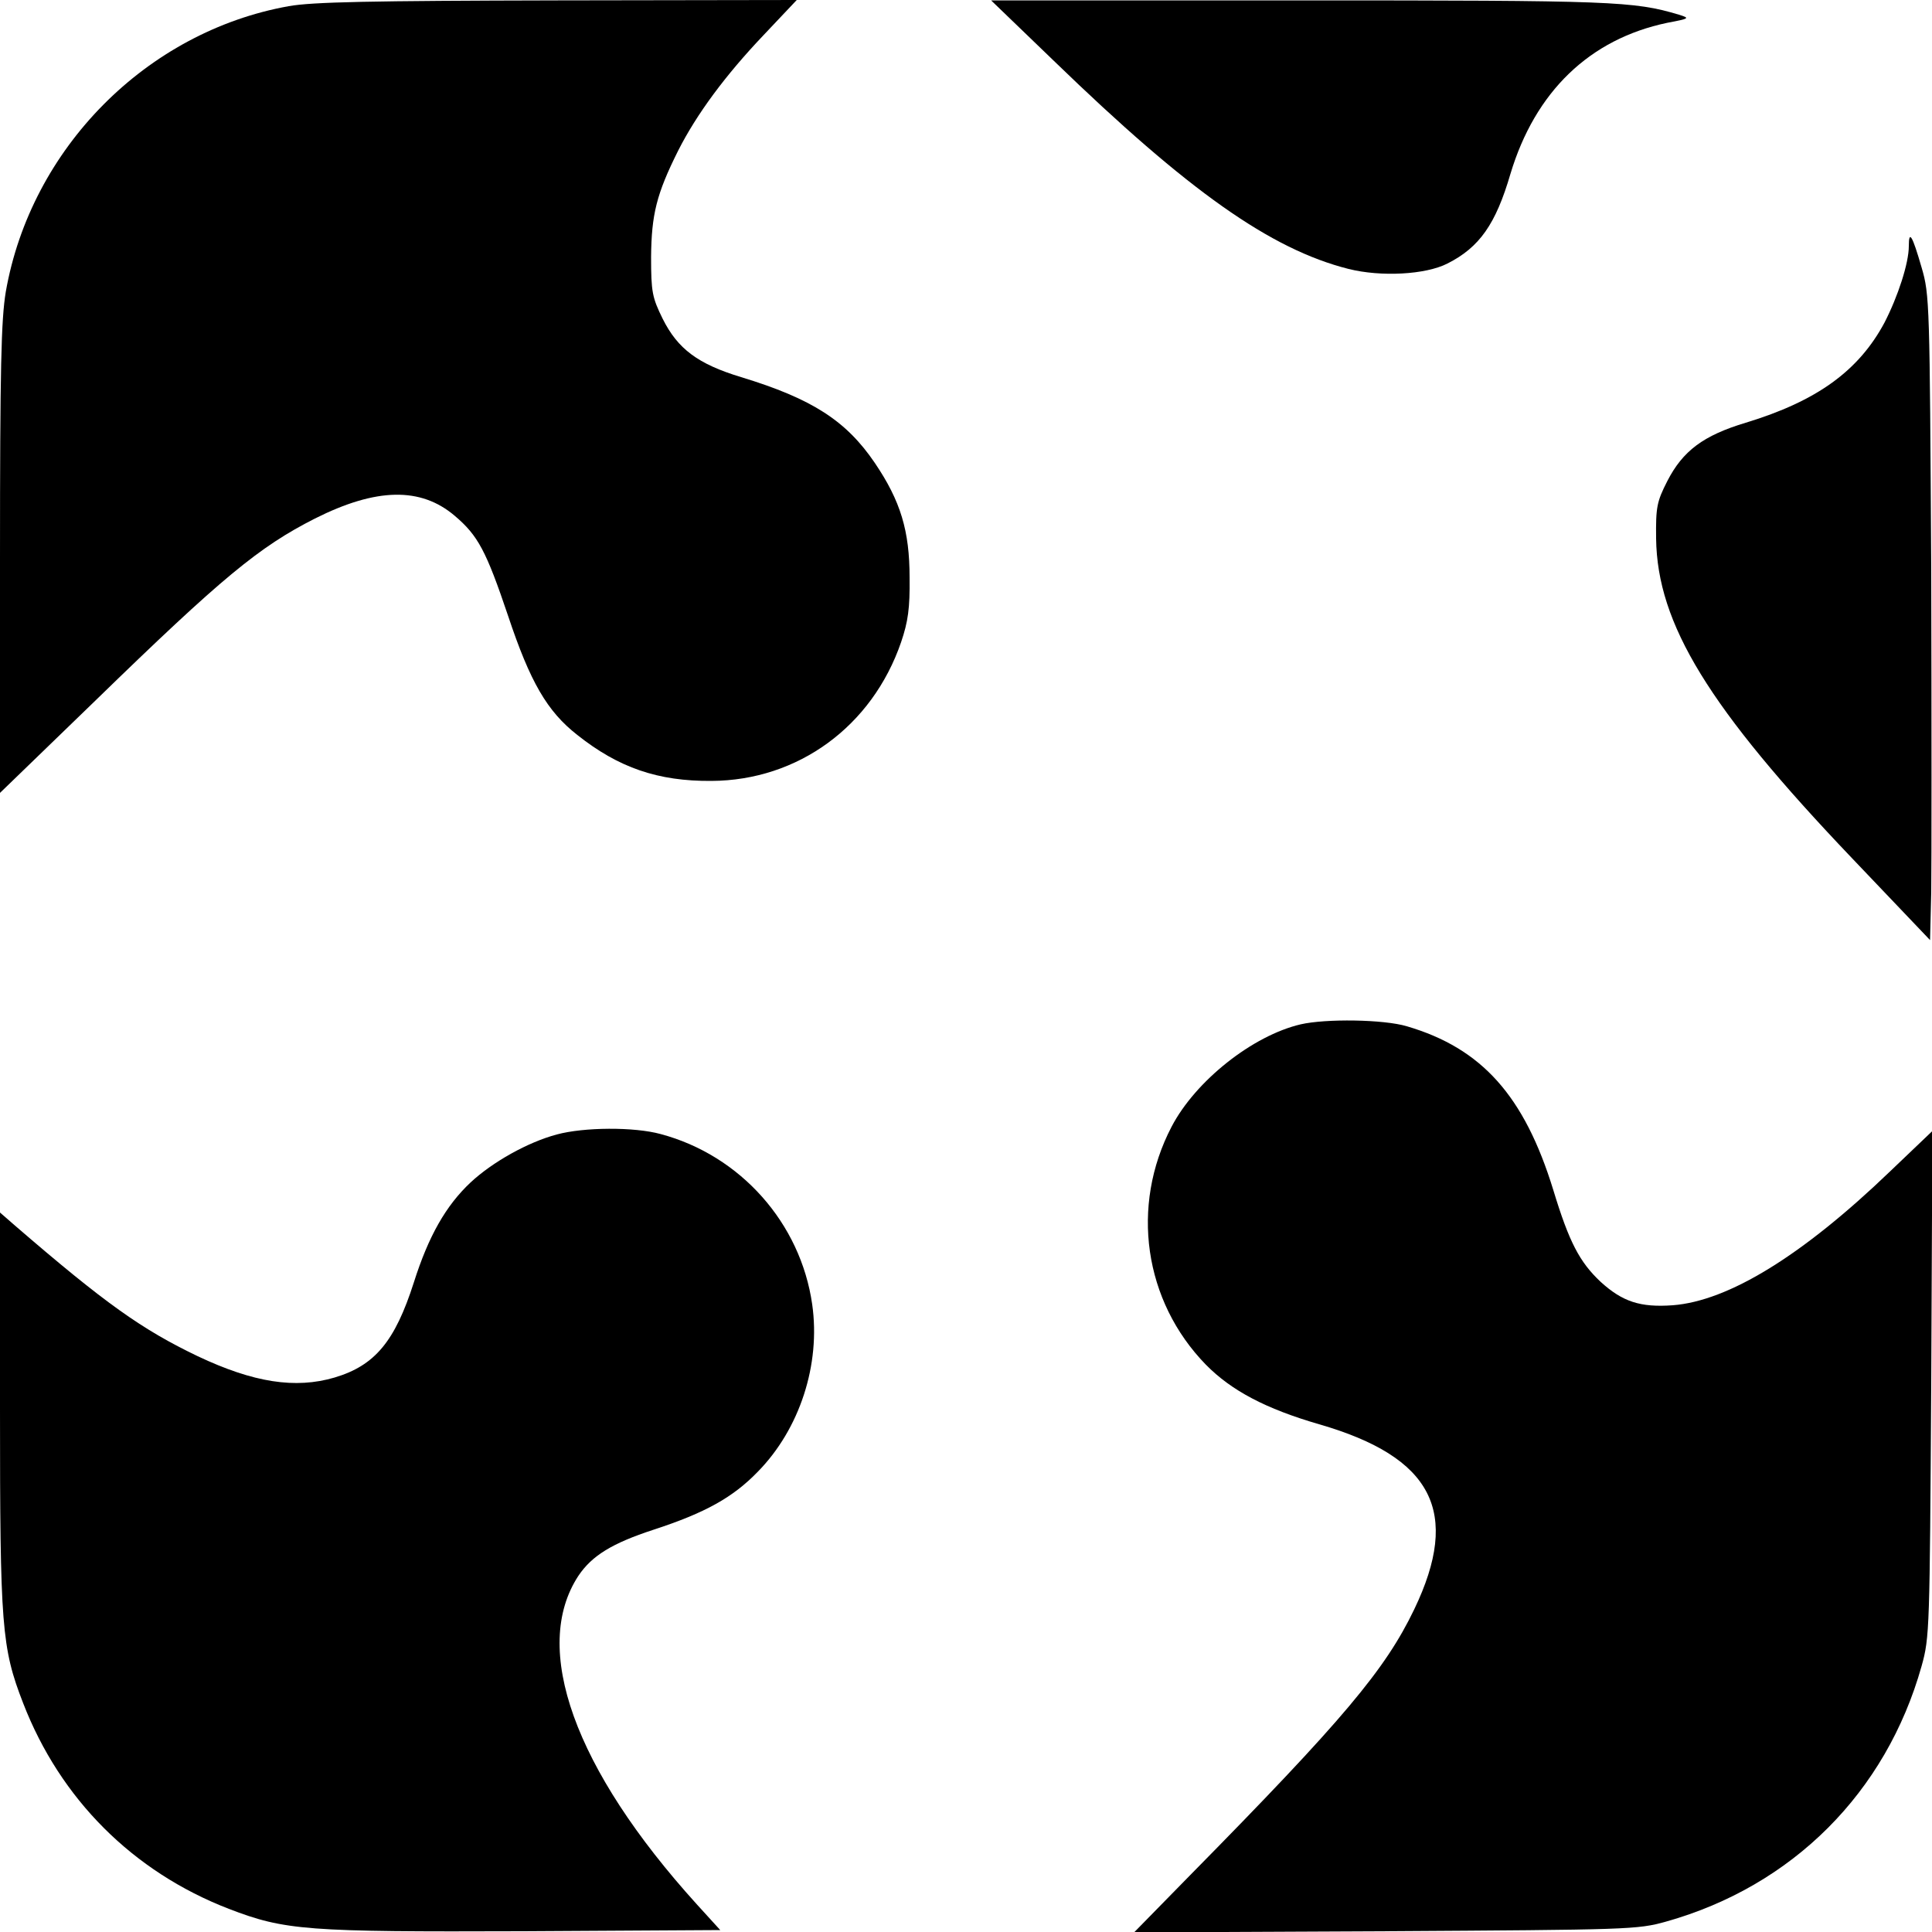
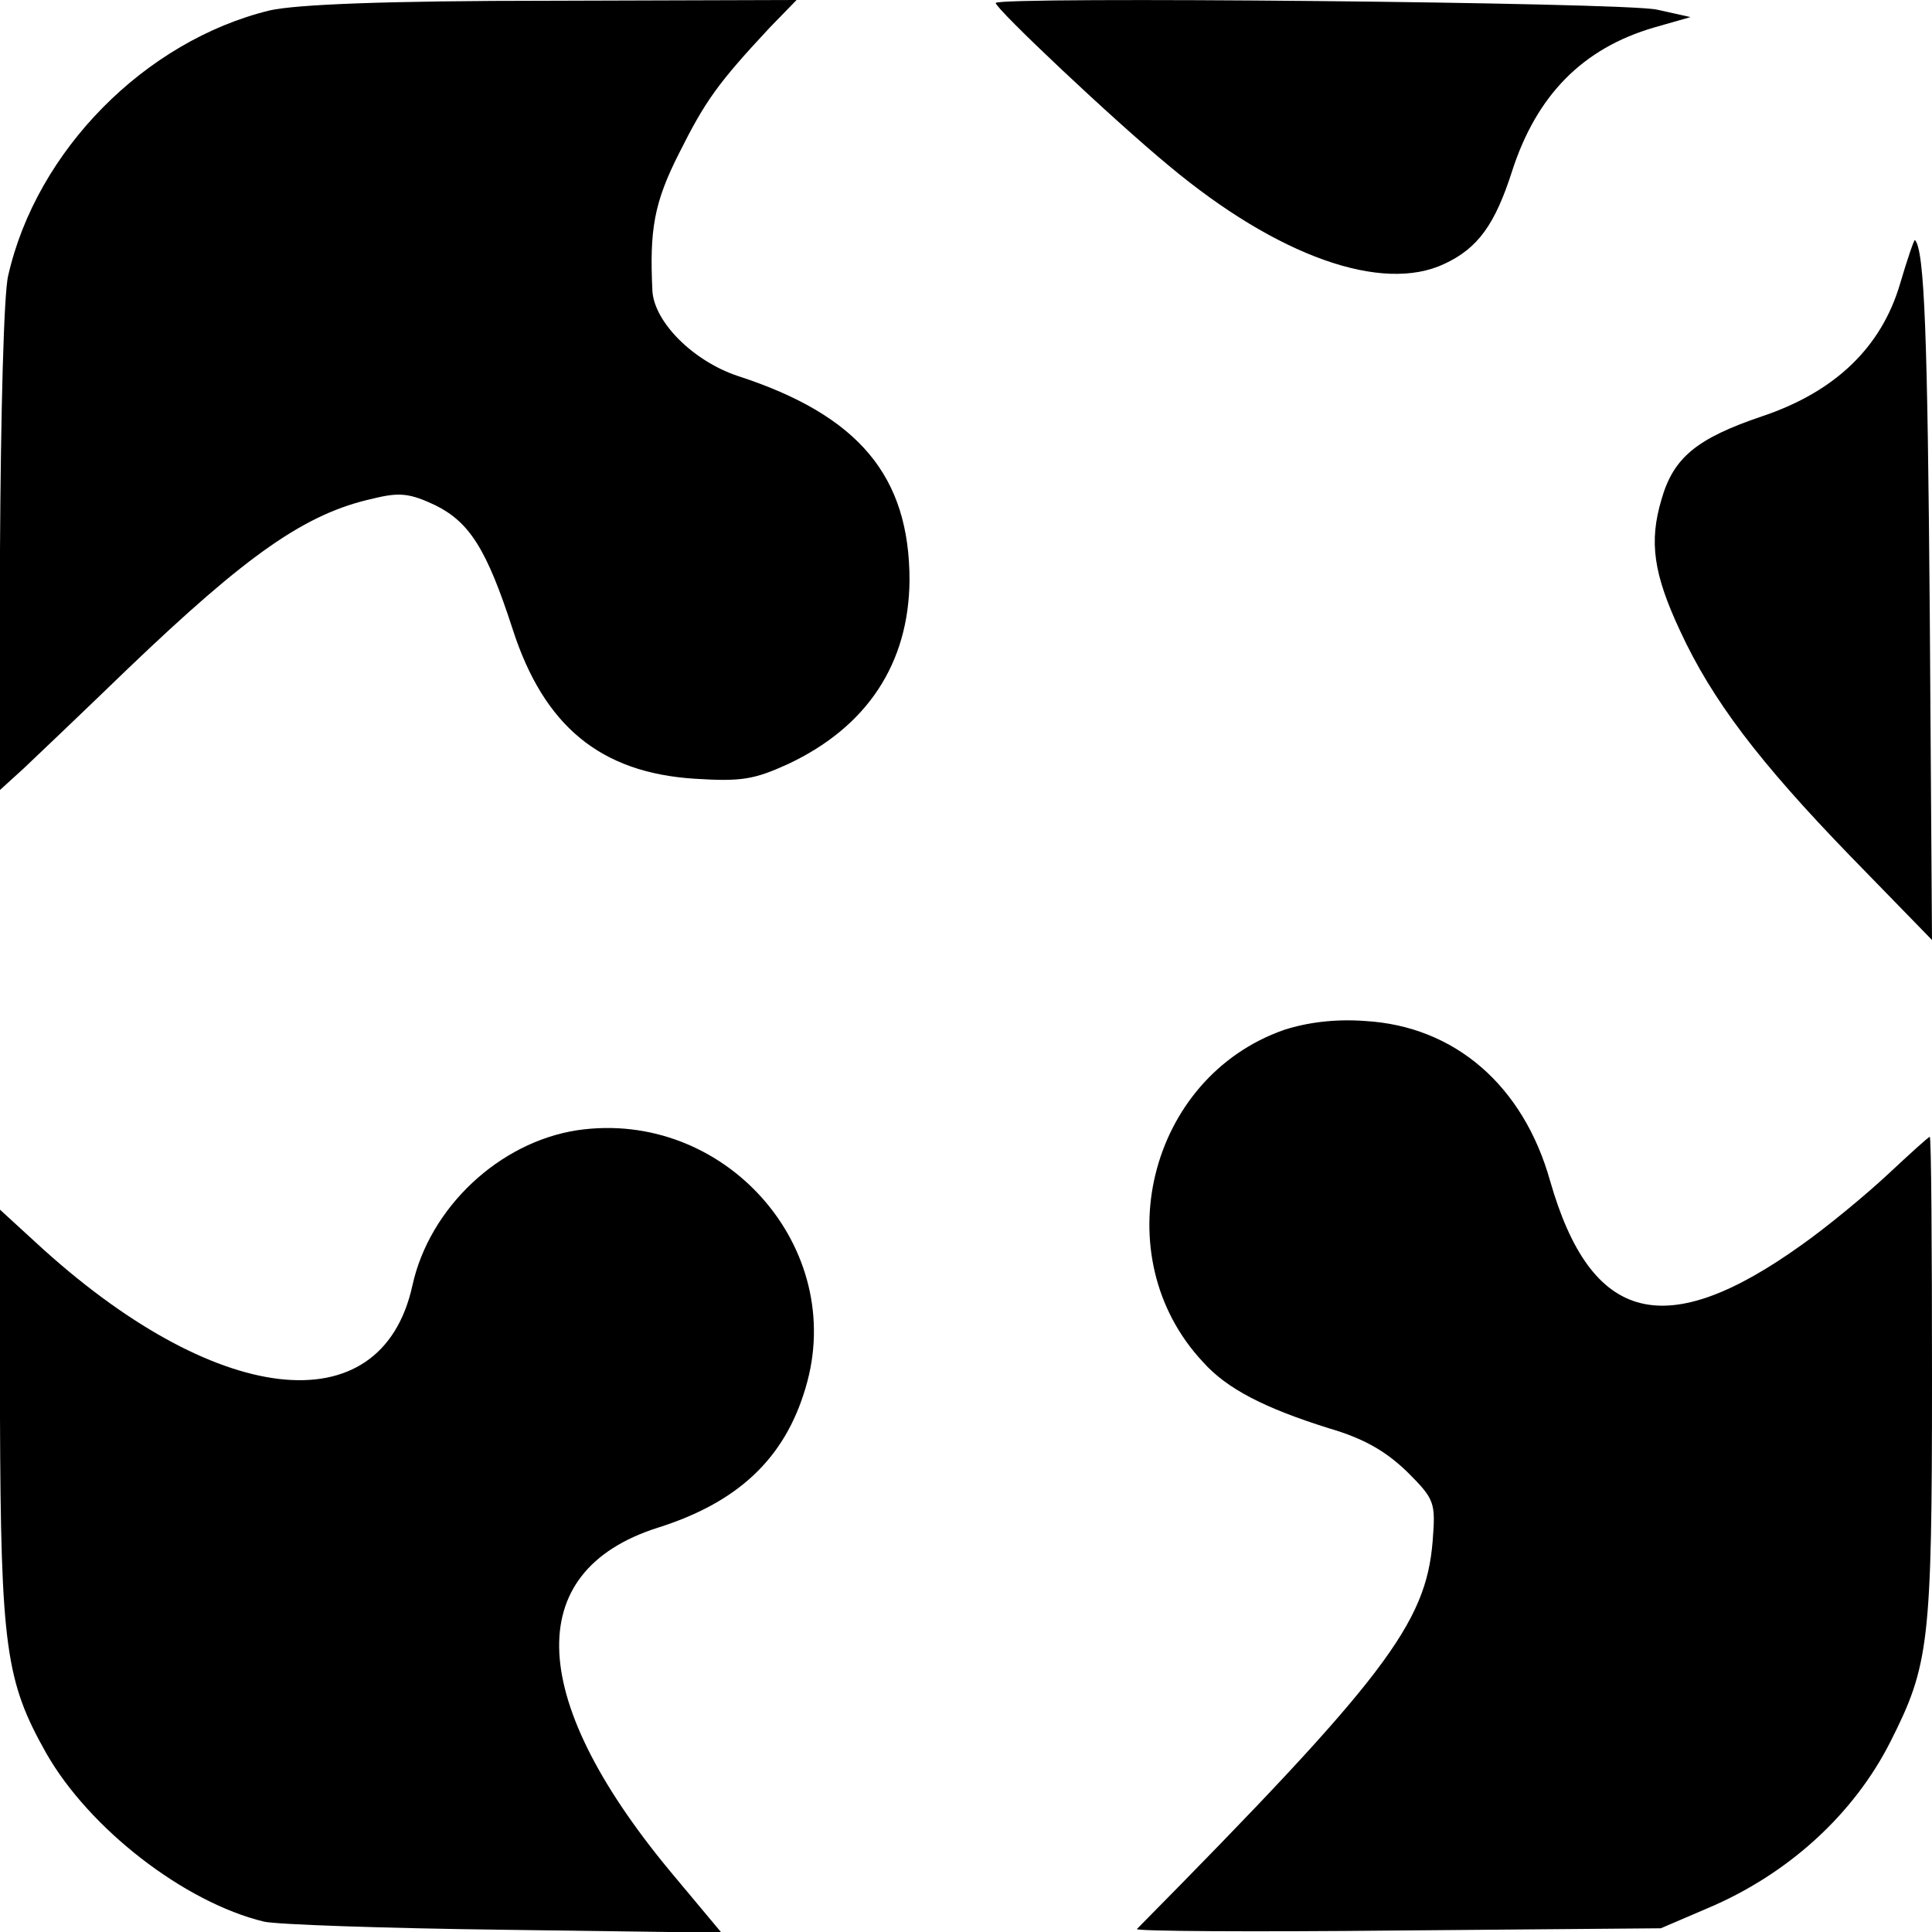
- <svg xmlns="http://www.w3.org/2000/svg" version="1.0" width="500pt" height="500pt" viewBox="0 0 500 500" preserveAspectRatio="xMidYMid meet">
-   <g transform="translate(0,500) scale(0.1,-0.1)" fill="#000000" stroke="none">
-     <path d="M747 4984 c-368 -66 -667 -368 -732 -739 -12 -72 -15 -196 -15 -692 l0 -605 248 240 c327 318 423 397 567 470 159 80 274 82 362 7 60 -51 81 -90 138 -259 57 -171 101 -247 179 -308 107 -85 209 -120 347 -119 224 1 416 141 491 359 18 53 23 88 22 167 0 121 -23 198 -90 297 -74 109 -162 166 -346 222 -112 34 -164 73 -203 151 -27 55 -30 69 -30 160 1 110 14 163 70 275 48 95 123 196 221 299 l86 91 -618 -1 c-485 -1 -636 -4 -697 -15z" />
-     <path d="M2730 4840 c345 -334 558 -485 760 -536 84 -21 199 -15 256 14 83 42 125 102 163 232 64 213 205 349 406 391 58 11 59 12 30 21 -117 35 -170 37 -980 37 l-800 0 165 -159z" />
-     <path d="M4940 4363 c0 -44 -28 -130 -63 -198 -67 -125 -175 -203 -359 -259 -110 -33 -163 -73 -203 -151 -27 -53 -30 -67 -29 -149 3 -221 136 -438 507 -827 l202 -212 3 124 c1 68 1 444 0 834 -4 689 -4 712 -25 783 -24 83 -33 98 -33 55z" />
-     <path d="M3366 2349 c-124 -29 -272 -146 -334 -265 -107 -205 -72 -451 89 -616 66 -67 155 -114 293 -154 294 -85 367 -227 246 -479 -75 -156 -183 -285 -580 -688 l-145 -148 650 3 c631 4 652 4 727 25 327 92 569 334 661 661 21 75 21 96 25 731 l3 654 -110 -105 c-227 -218 -418 -335 -562 -346 -84 -6 -130 9 -187 61 -54 51 -81 102 -122 237 -75 244 -185 367 -379 424 -60 18 -210 20 -275 5z" />
-     <path d="M1441 2064 c-75 -20 -166 -71 -223 -124 -64 -60 -109 -139 -147 -259 -49 -153 -101 -215 -205 -246 -102 -30 -210 -13 -354 55 -144 69 -239 136 -473 338 l-39 34 0 -510 c0 -561 4 -616 60 -760 96 -248 284 -436 532 -532 146 -56 200 -60 763 -58 l509 3 -61 67 c-317 350 -429 663 -306 850 35 52 87 84 194 119 135 44 206 84 270 150 109 111 163 278 141 433 -30 211 -186 386 -392 441 -69 19 -199 18 -269 -1z" />
+ <svg xmlns="http://www.w3.org/2000/svg" version="1.0" width="260pt" height="260pt" viewBox="0 0 260 260" preserveAspectRatio="xMidYMid meet">
+   <g transform="translate(0,260) scale(0.1,-0.1)" fill="#000000" stroke="none">
+     <path d="M363 2586 c-168 -41 -314 -189 -352 -357 -6 -24 -10 -190 -11 -369 l-1 -324 33 30 c18 17 81 77 140 134 161 154 239 209 330 229 36 9 50 7 84 -9 46 -23 69 -59 104 -167 42 -130 118 -193 245 -201 63 -4 80 -1 126 20 106 50 162 135 163 247 0 140 -68 222 -231 275 -60 20 -112 72 -115 114 -4 83 2 119 36 186 35 70 52 94 122 169 l36 37 -329 -1 c-226 0 -344 -5 -380 -13z" />
+     <path d="M1340 2596 c0 -8 159 -158 233 -219 146 -122 287 -172 371 -132 45 21 68 53 91 125 33 102 95 165 191 193 l49 14 -45 10 c-42 10 -890 18 -890 9z" />
+     <path d="M2557 2218 c-25 -85 -87 -145 -185 -178 -89 -30 -120 -56 -136 -112 -17 -57 -11 -100 25 -177 43 -93 106 -176 229 -303 l110 -113 -3 440 c-3 372 -7 489 -20 502 -1 1 -10 -25 -20 -59z" />
+     <path d="M1728 1214 c-183 -64 -242 -305 -109 -447 32 -36 83 -62 169 -89 48 -14 77 -31 106 -59 37 -37 38 -41 34 -93 -9 -111 -64 -184 -398 -522 -3 -3 155 -4 350 -2 l355 3 63 27 c109 46 197 127 246 224 52 103 56 132 56 487 0 180 -1 327 -3 327 -2 0 -27 -23 -56 -50 -30 -28 -82 -71 -116 -95 -184 -132 -284 -106 -339 86 -36 128 -128 208 -249 215 -41 3 -78 -2 -109 -12z" />
+     <path d="M777 1079 c-105 -16 -199 -104 -222 -209 -42 -191 -267 -164 -508 59 l-48 44 1 -280 c1 -310 8 -356 62 -452 58 -102 186 -201 293 -227 17 -4 162 -9 323 -11 l293 -4 -61 73 c-201 238 -210 413 -25 472 108 34 171 93 199 188 57 189 -109 376 -307 347z" />
  </g>
</svg>
